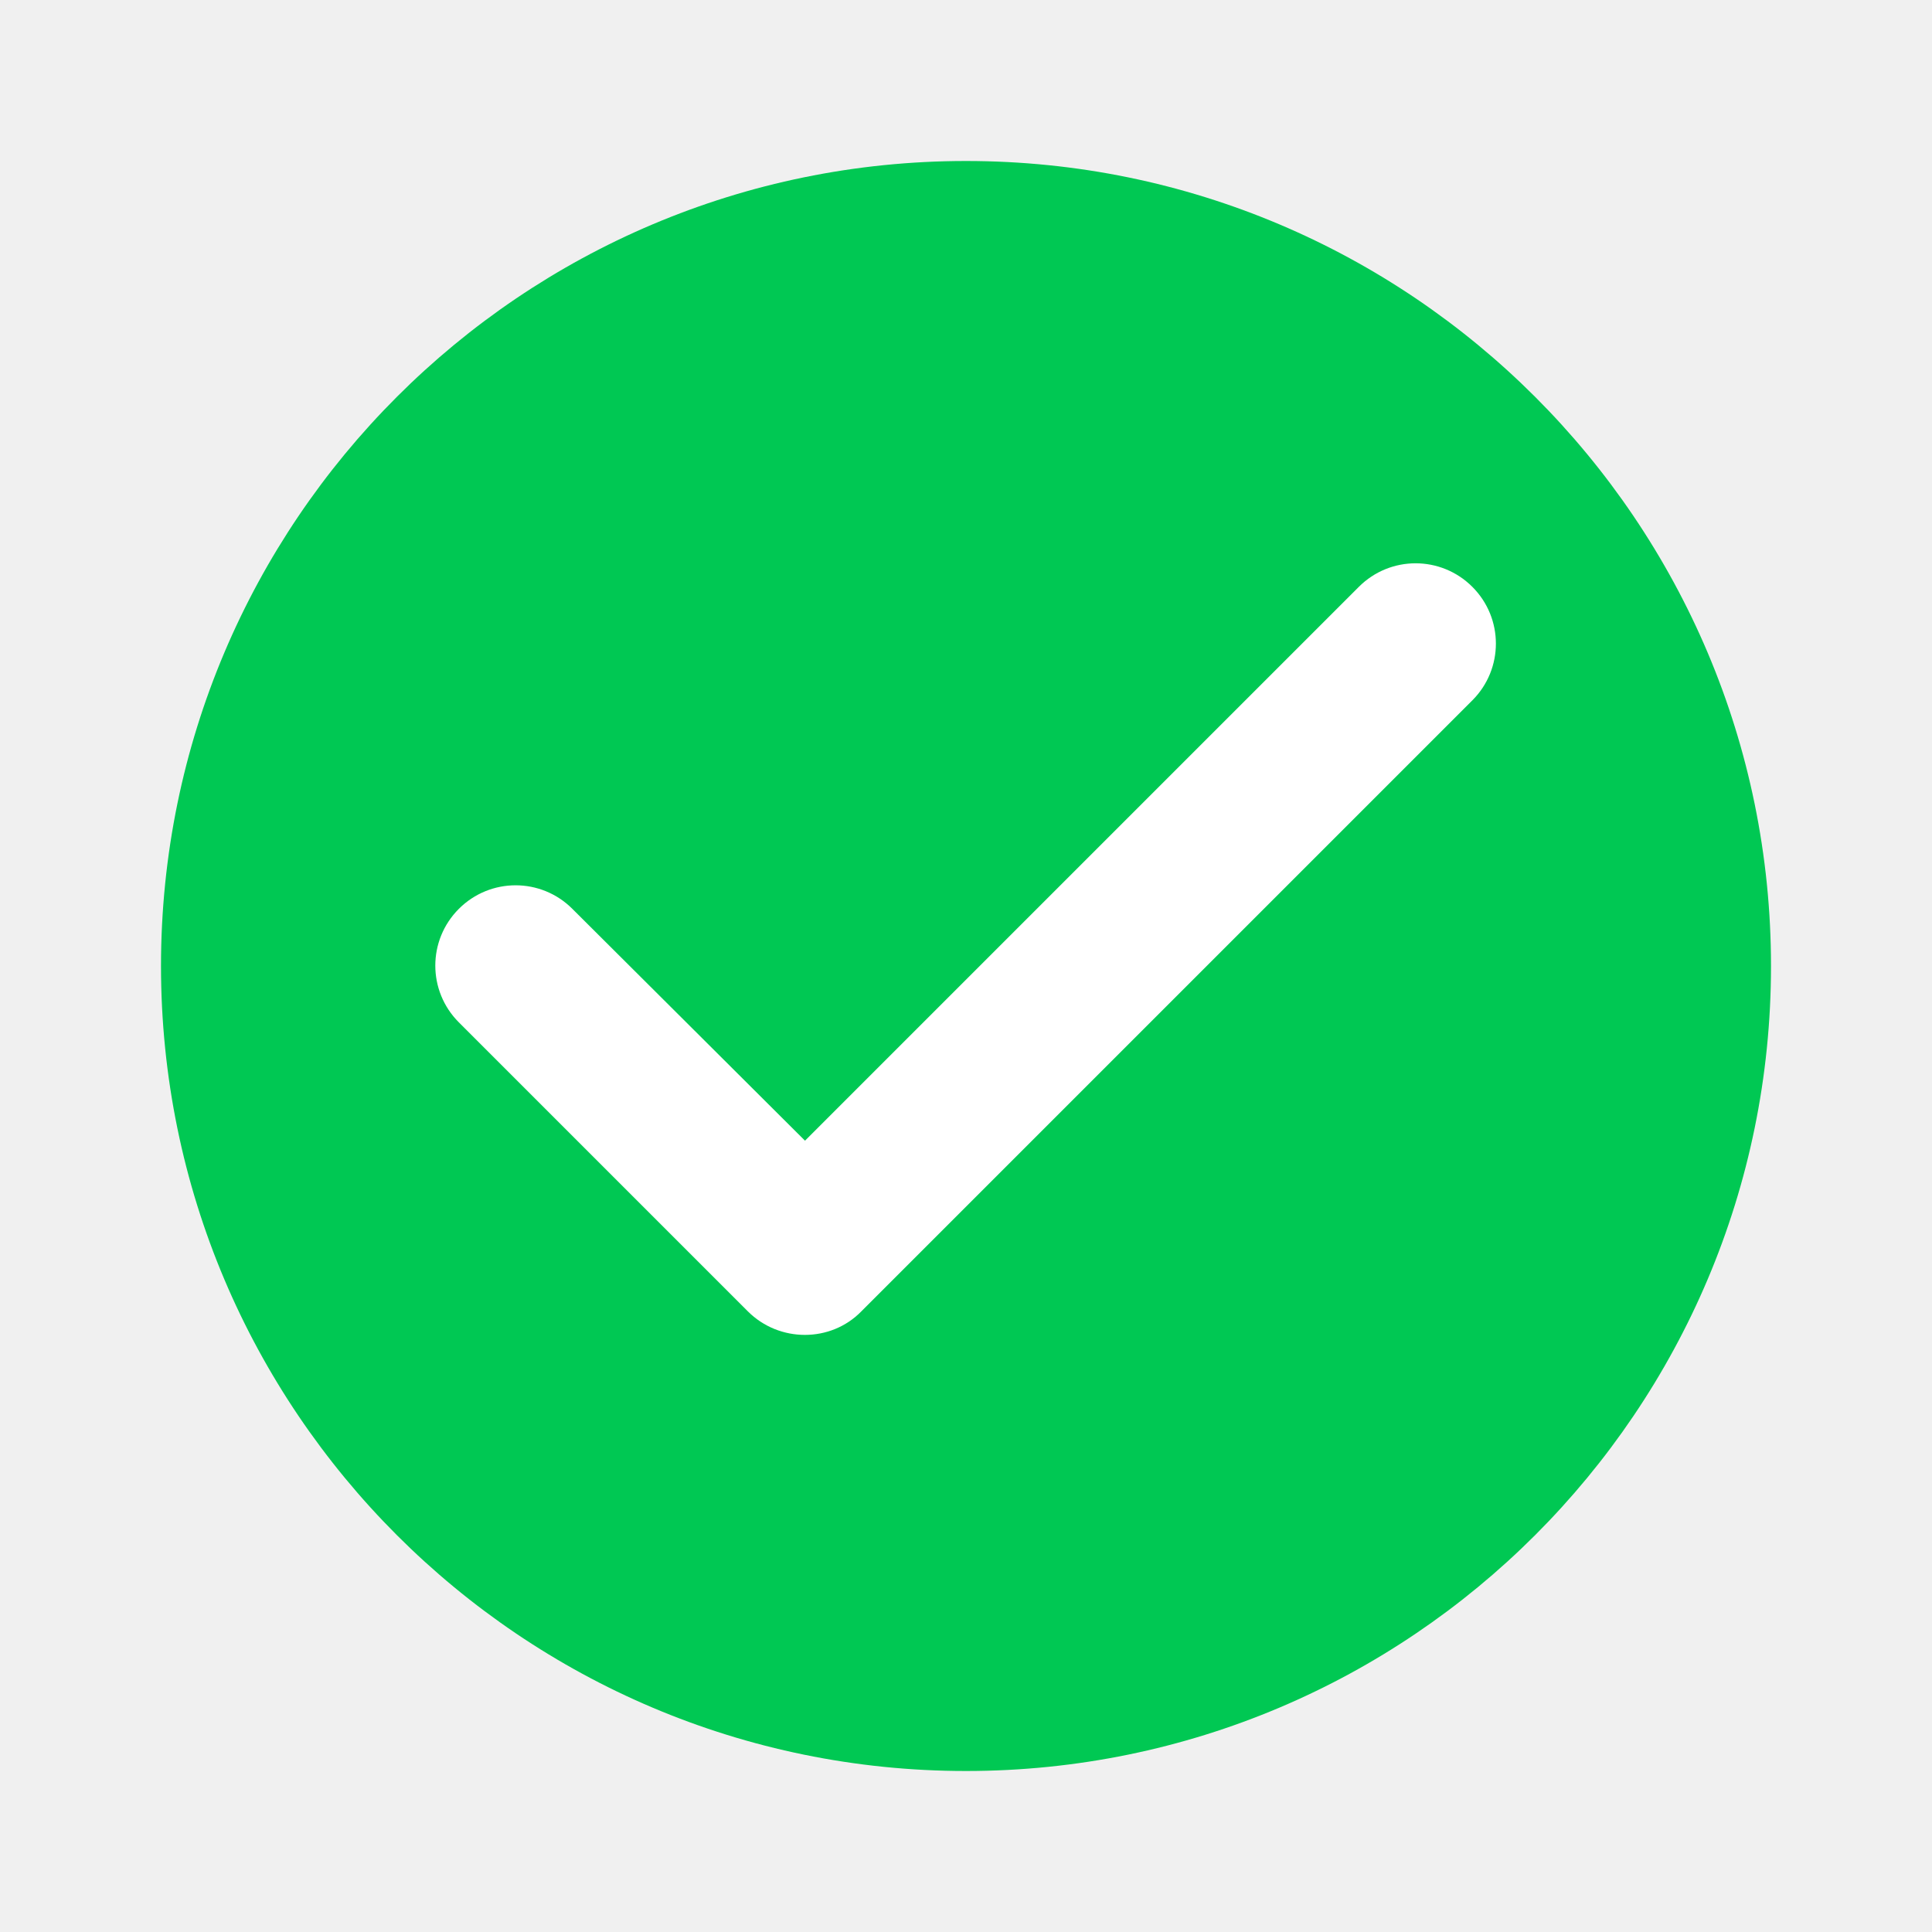
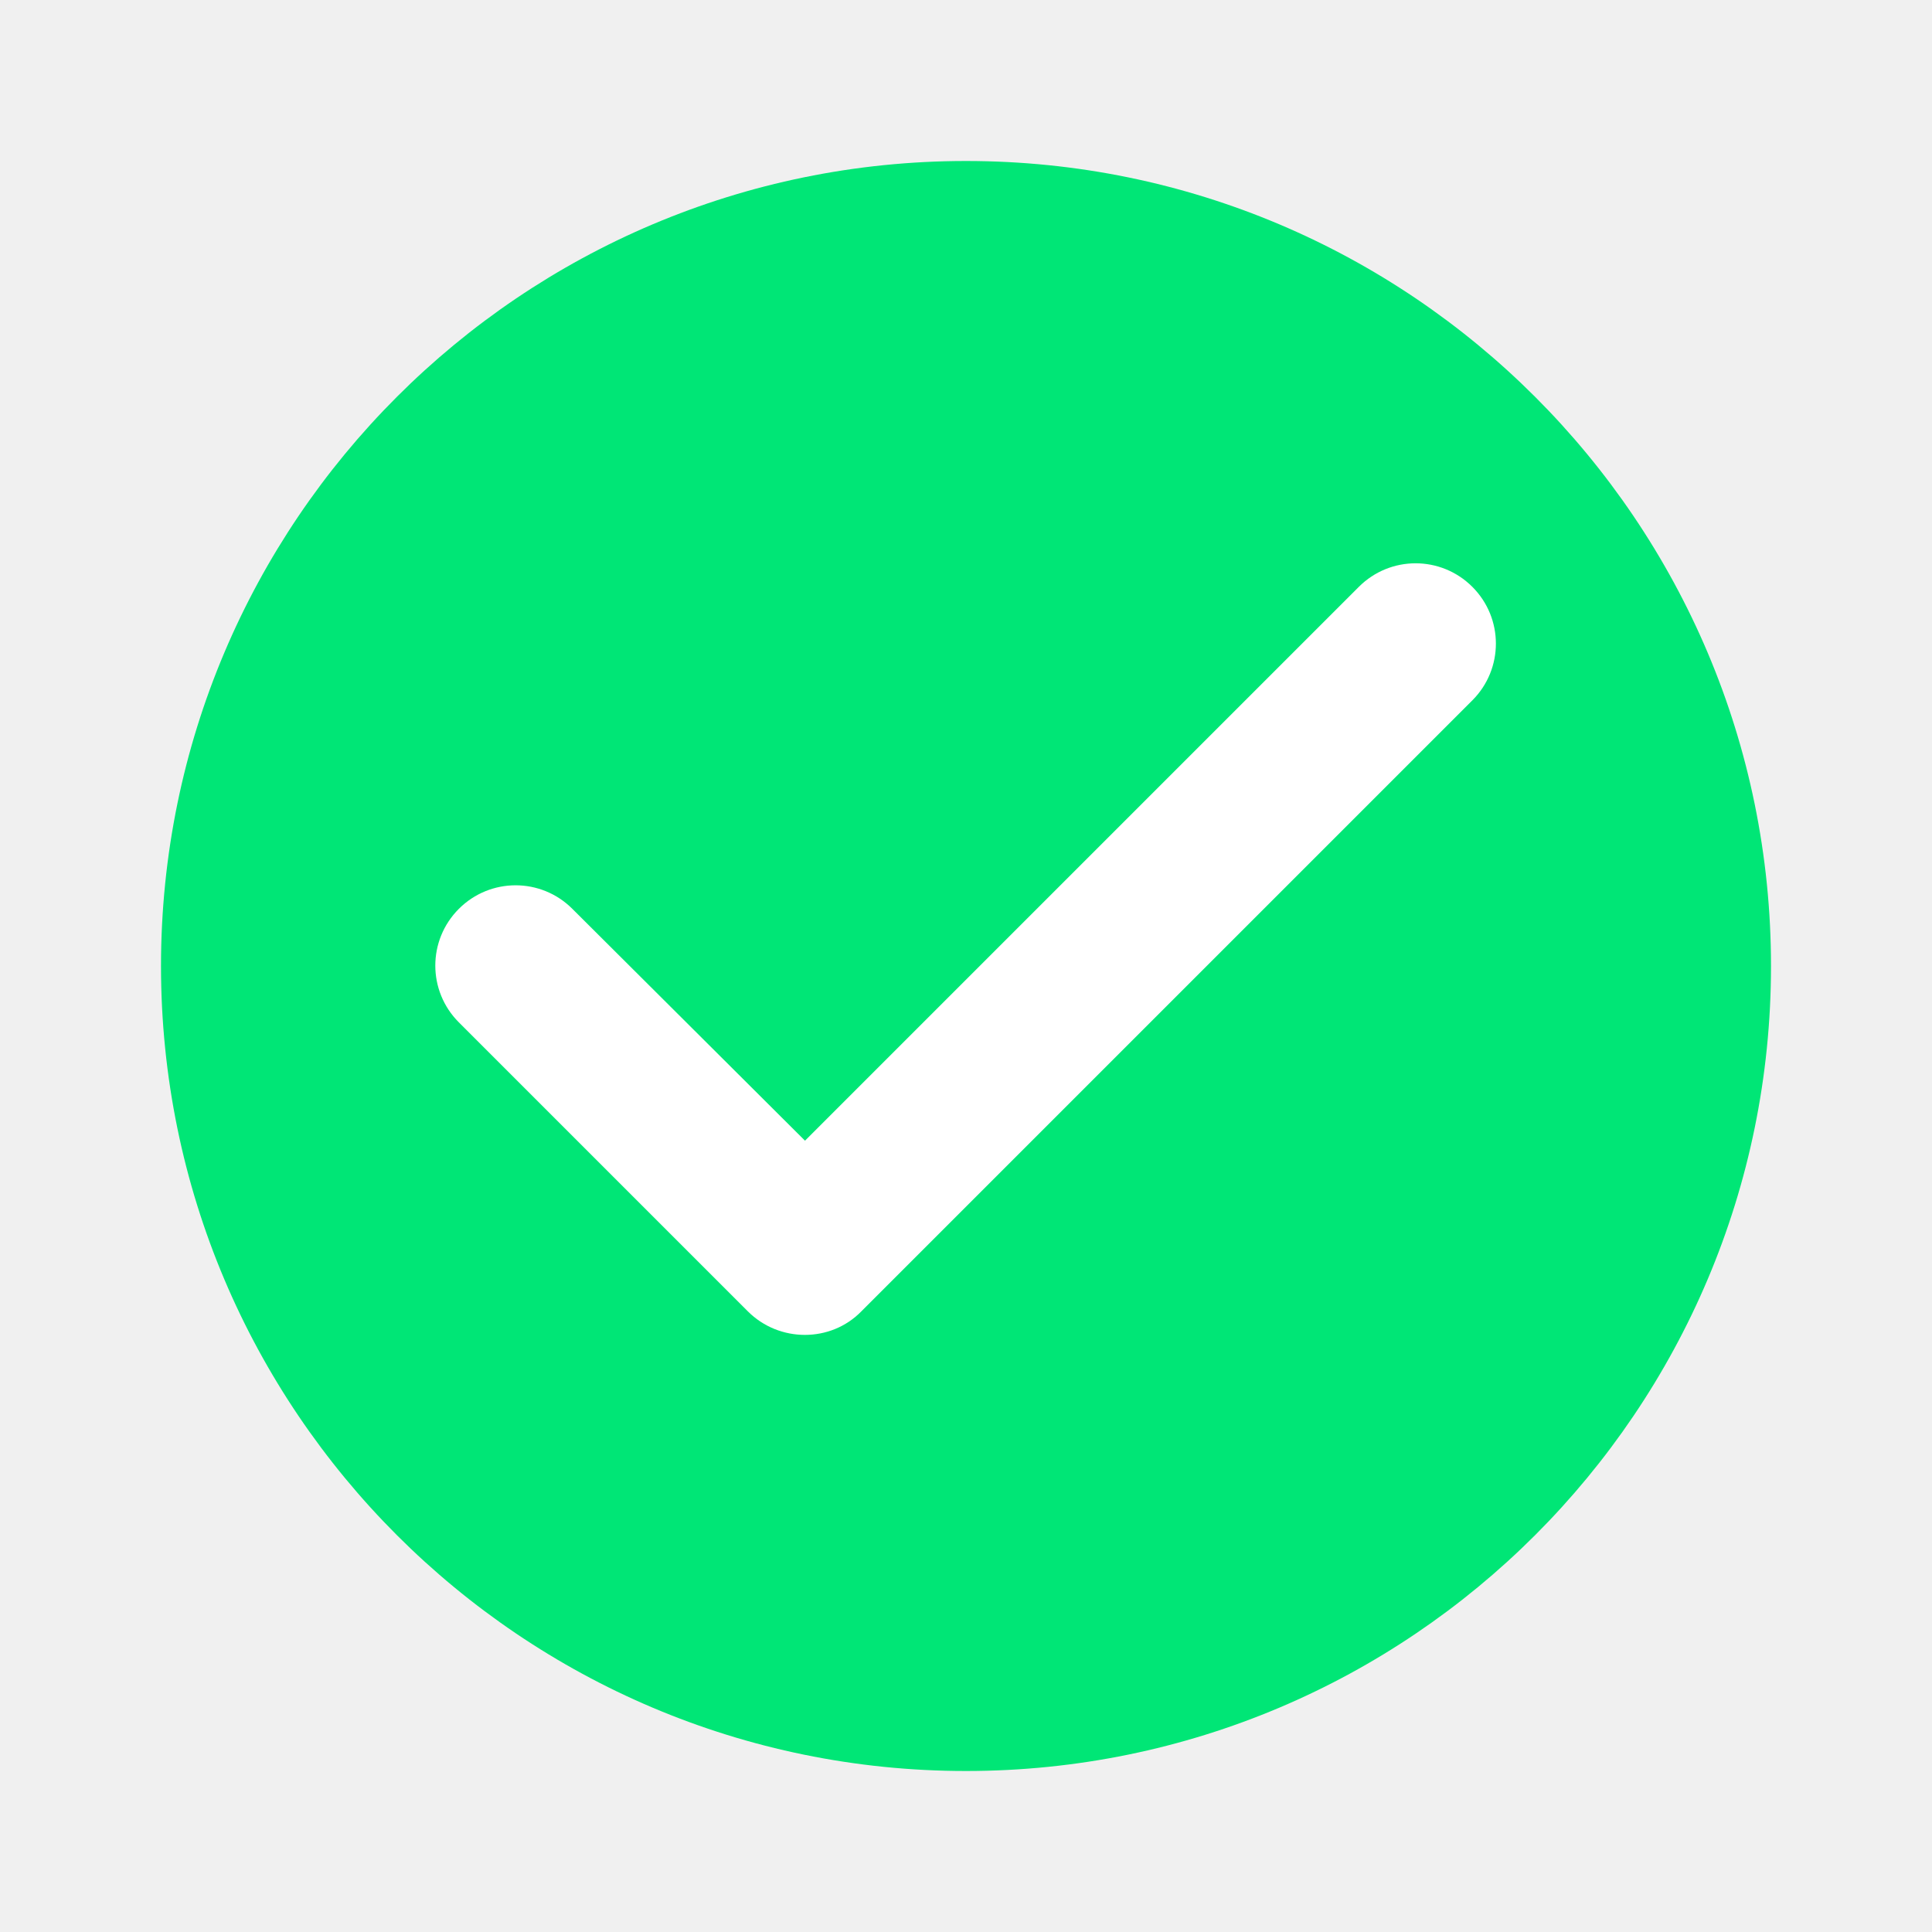
<svg xmlns="http://www.w3.org/2000/svg" height="24" viewBox="0 0 24 24" width="24" version="1.1" id="svg4">
  <defs id="defs8" />
  <ellipse style="fill:#ffffff;fill-opacity:1" id="path835" cx="11.842" cy="11.789" rx="8.371" ry="8.175" />
-   <path d="M12 2C6.48 2 2 6.48 2 12s4.48 10 10 10 10-4.48 10-10S17.52 2 12 2zM9.29 16.29L5.7 12.7c-.39-.39-.39-1.02 0-1.41.39-.39 1.02-.39 1.41 0L10 14.17l6.88-6.88c.39-.39 1.02-.39 1.41 0 .39.39.39 1.02 0 1.41l-7.59 7.59c-.38.39-1.02.39-1.41 0z" id="path2" style="fill:#00C853;fill-opacity:1" />
+   <path d="M12 2C6.48 2 2 6.48 2 12s4.48 10 10 10 10-4.48 10-10S17.52 2 12 2zM9.29 16.29L5.7 12.7c-.39-.39-.39-1.02 0-1.41.39-.39 1.02-.39 1.41 0L10 14.17l6.88-6.88c.39-.39 1.02-.39 1.41 0 .39.39.39 1.02 0 1.41l-7.59 7.59c-.38.39-1.02.39-1.41 0z" id="path2" style="fill:#00E676;fill-opacity:1" />
</svg>
